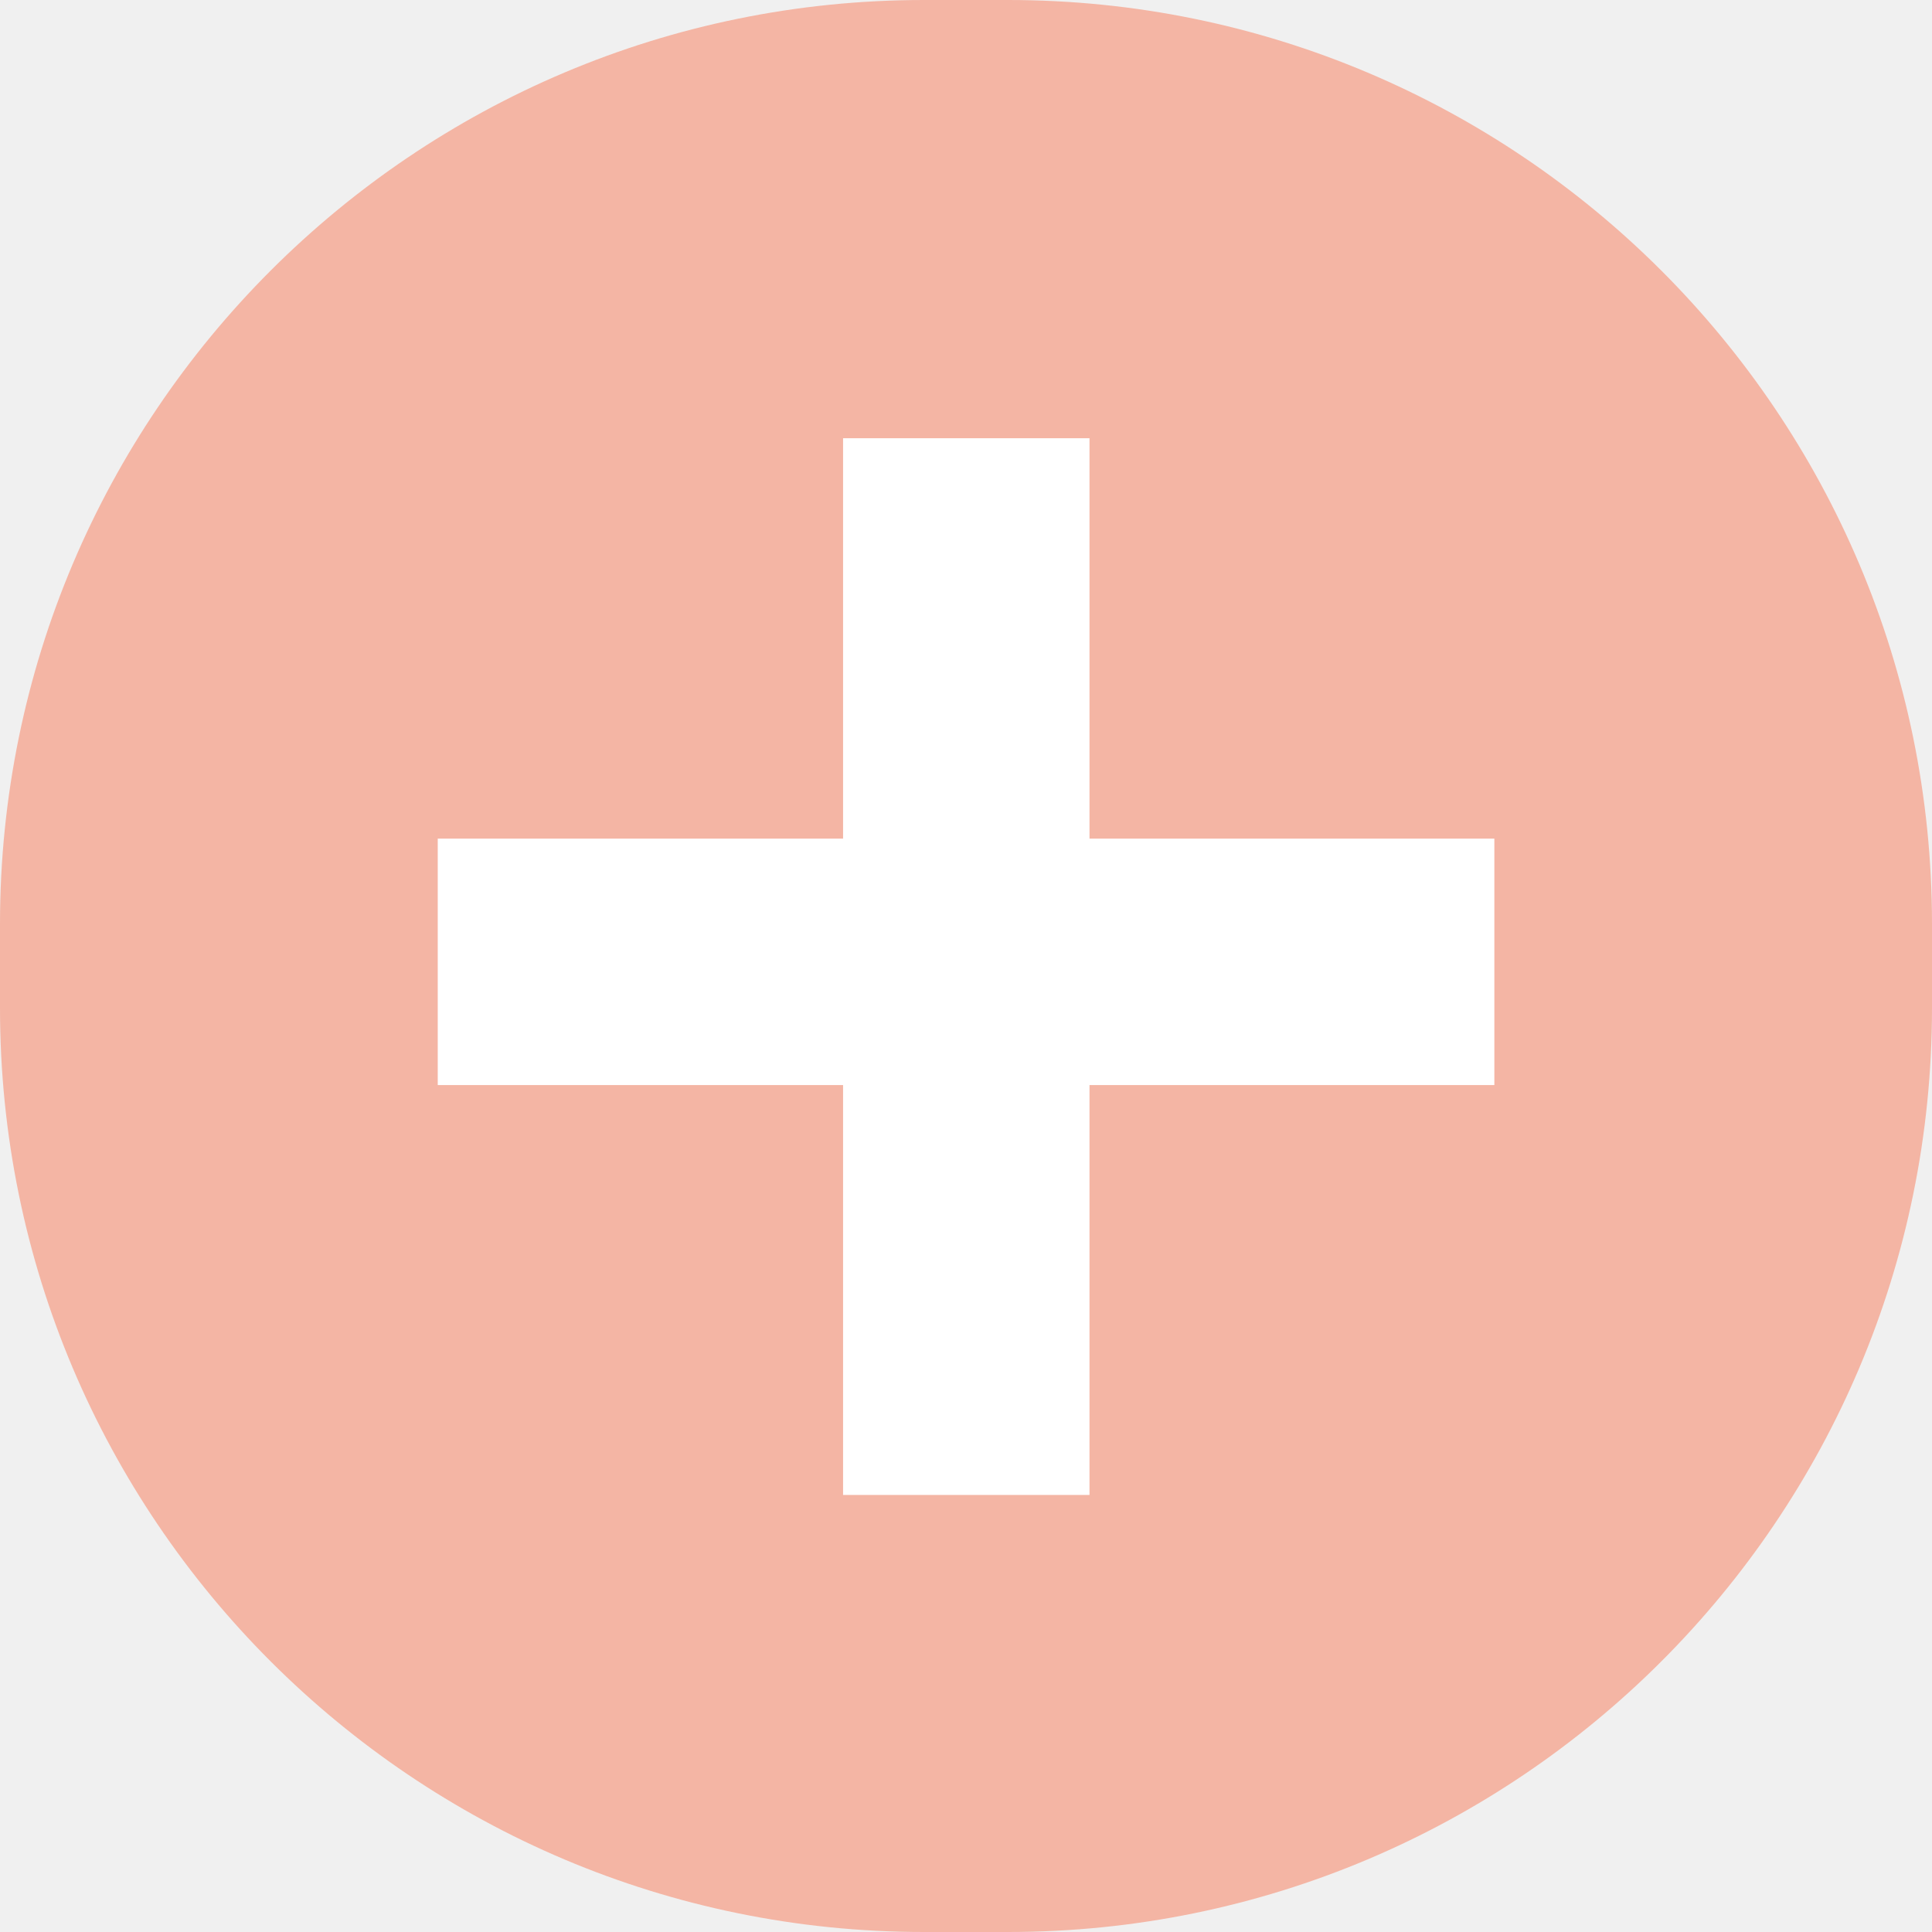
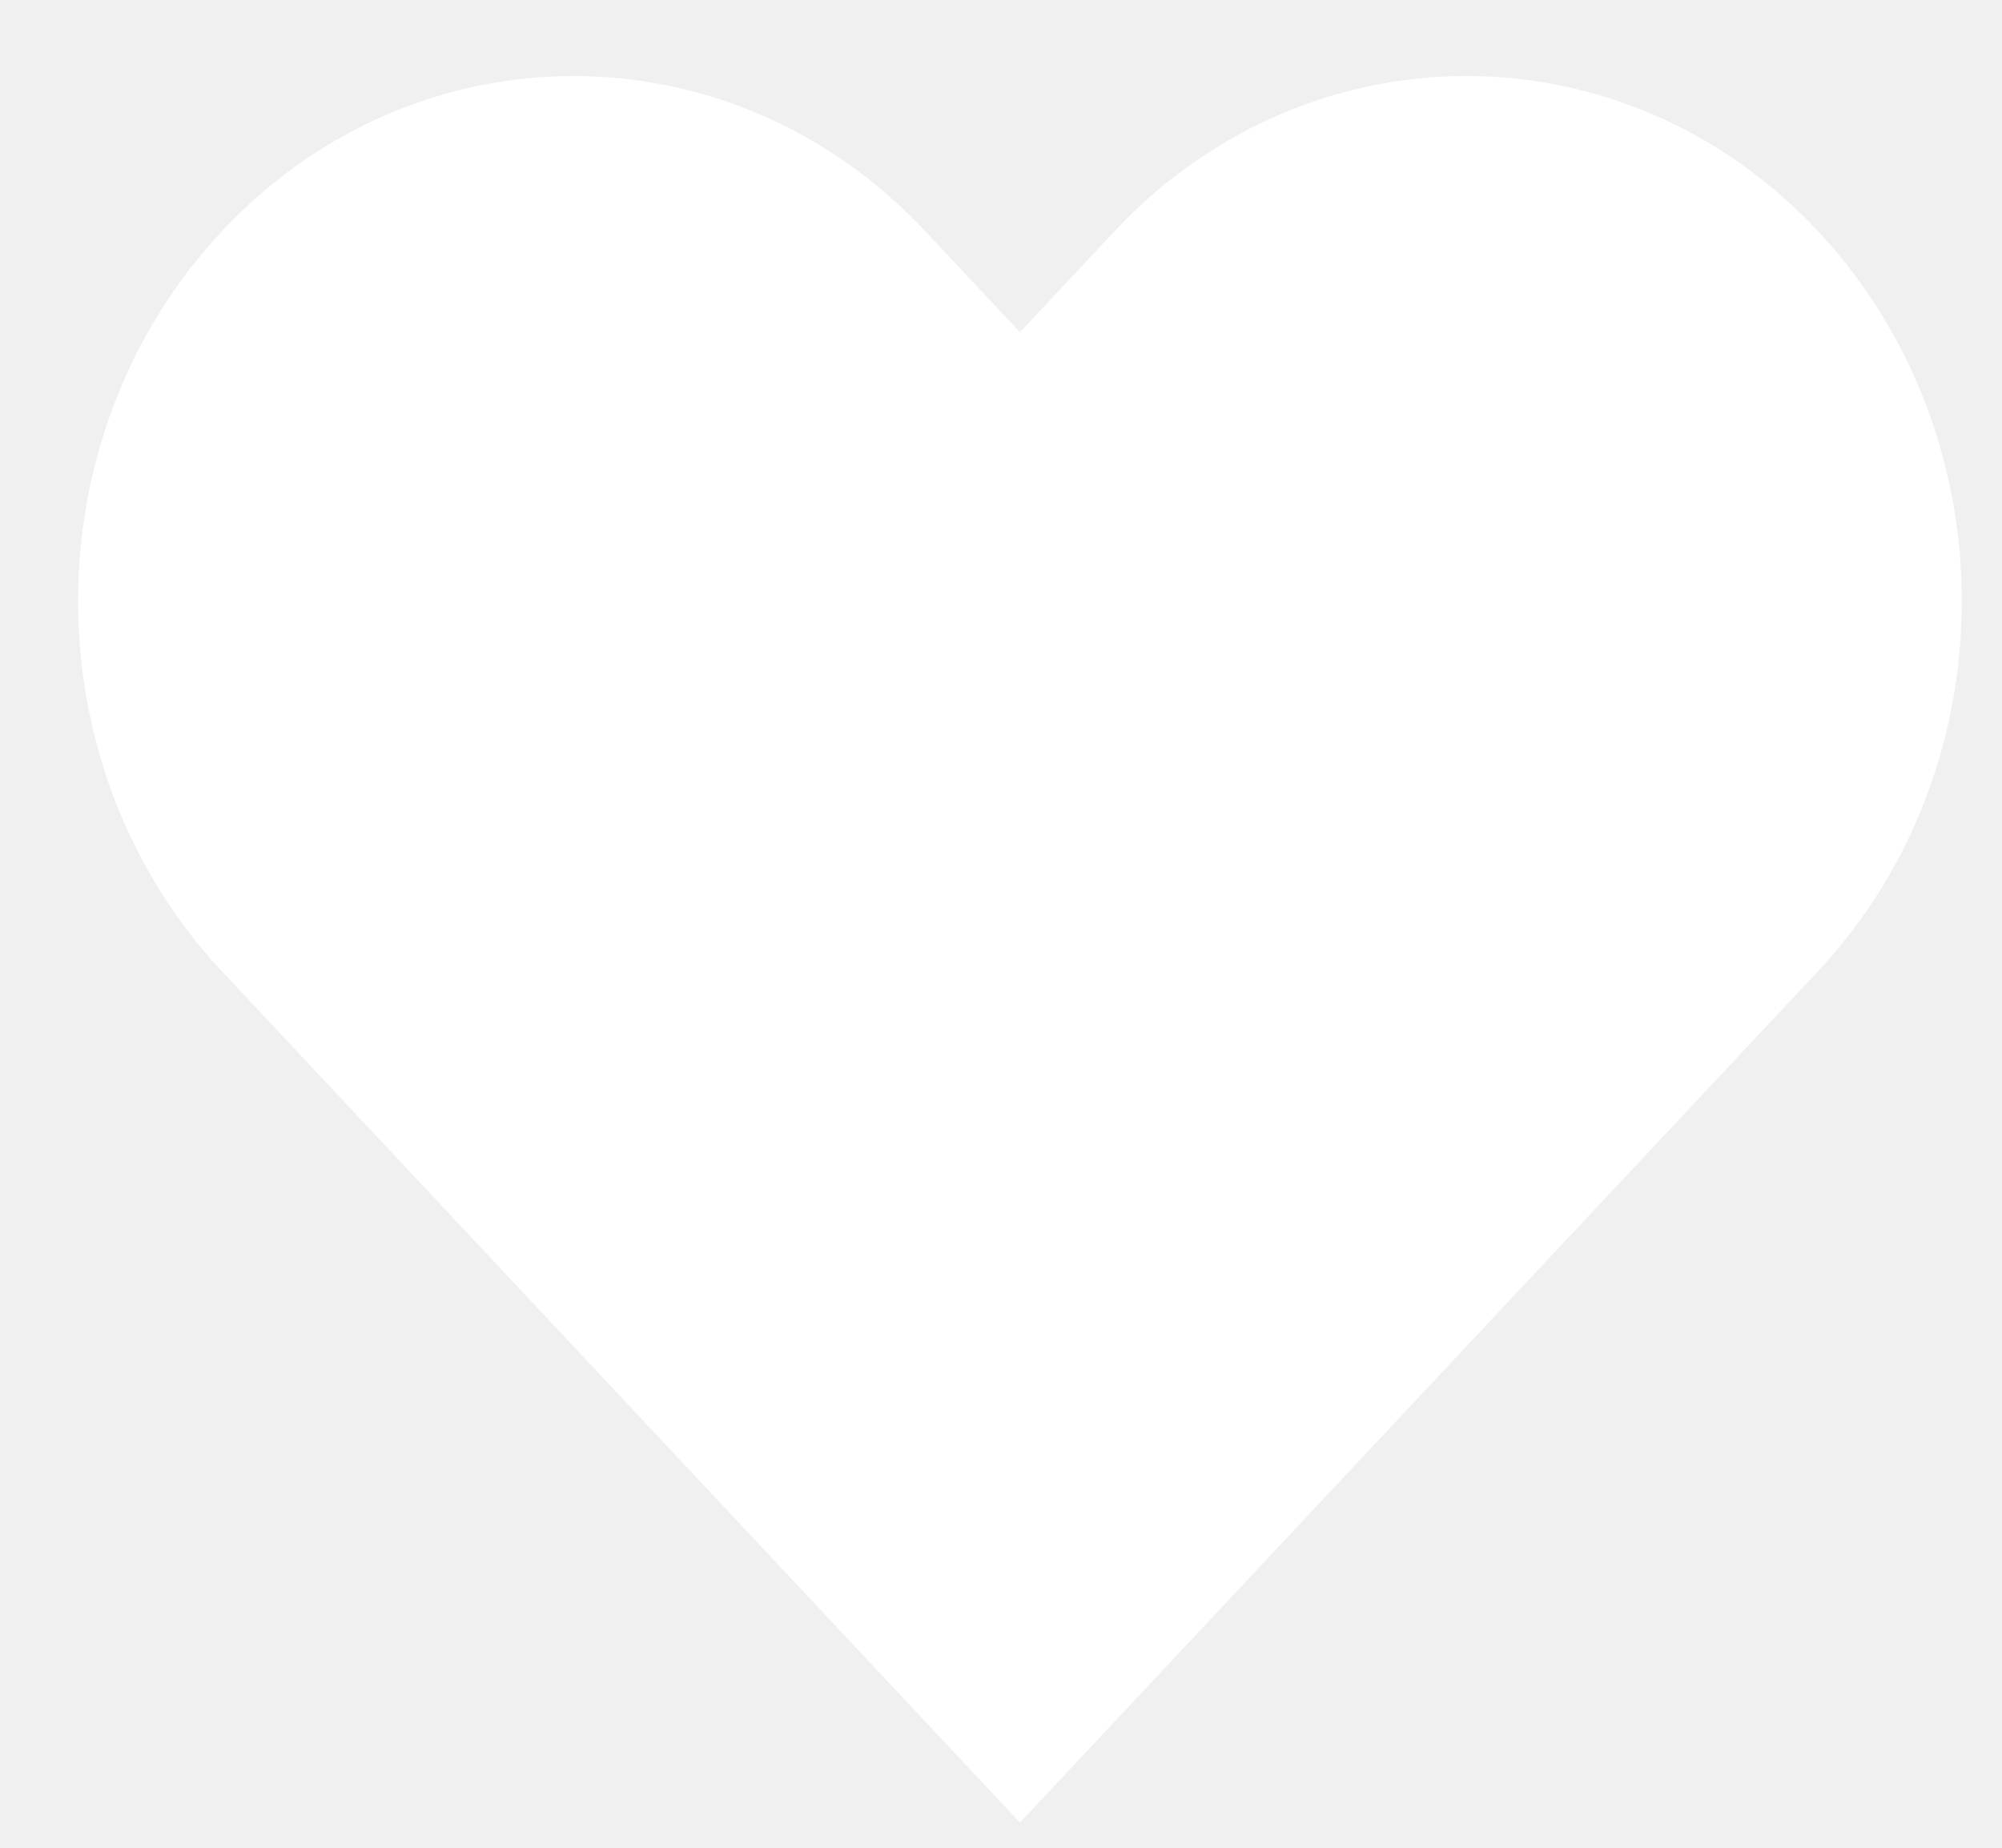
- <svg xmlns="http://www.w3.org/2000/svg" width="20" height="20" viewBox="0 0 20 20" fill="none">
-   <rect width="20" height="20" rx="9.565" fill="#F4B5A4" />
-   <path d="M10.003 5.812V9.957M10.003 9.957V14.2M10.003 9.957H14.194M10.003 9.957H5.807" stroke="white" stroke-width="2.551" stroke-linecap="square" stroke-linejoin="round" />
+ <svg xmlns="http://www.w3.org/2000/svg" width="13" height="12" viewBox="0 0 13 12" fill="none">
+   <path fill-rule="evenodd" clip-rule="evenodd" d="M1.675 1.718C2.807 0.511 4.642 0.511 5.774 1.718L6.623 2.624L7.472 1.718C8.604 0.511 10.44 0.511 11.571 1.718C12.703 2.926 12.703 4.884 11.571 6.091L6.623 11.37L1.675 6.091C0.543 4.884 0.543 2.926 1.675 1.718Z" fill="white" stroke="white" stroke-width="0.638" stroke-linecap="round" />
</svg>
